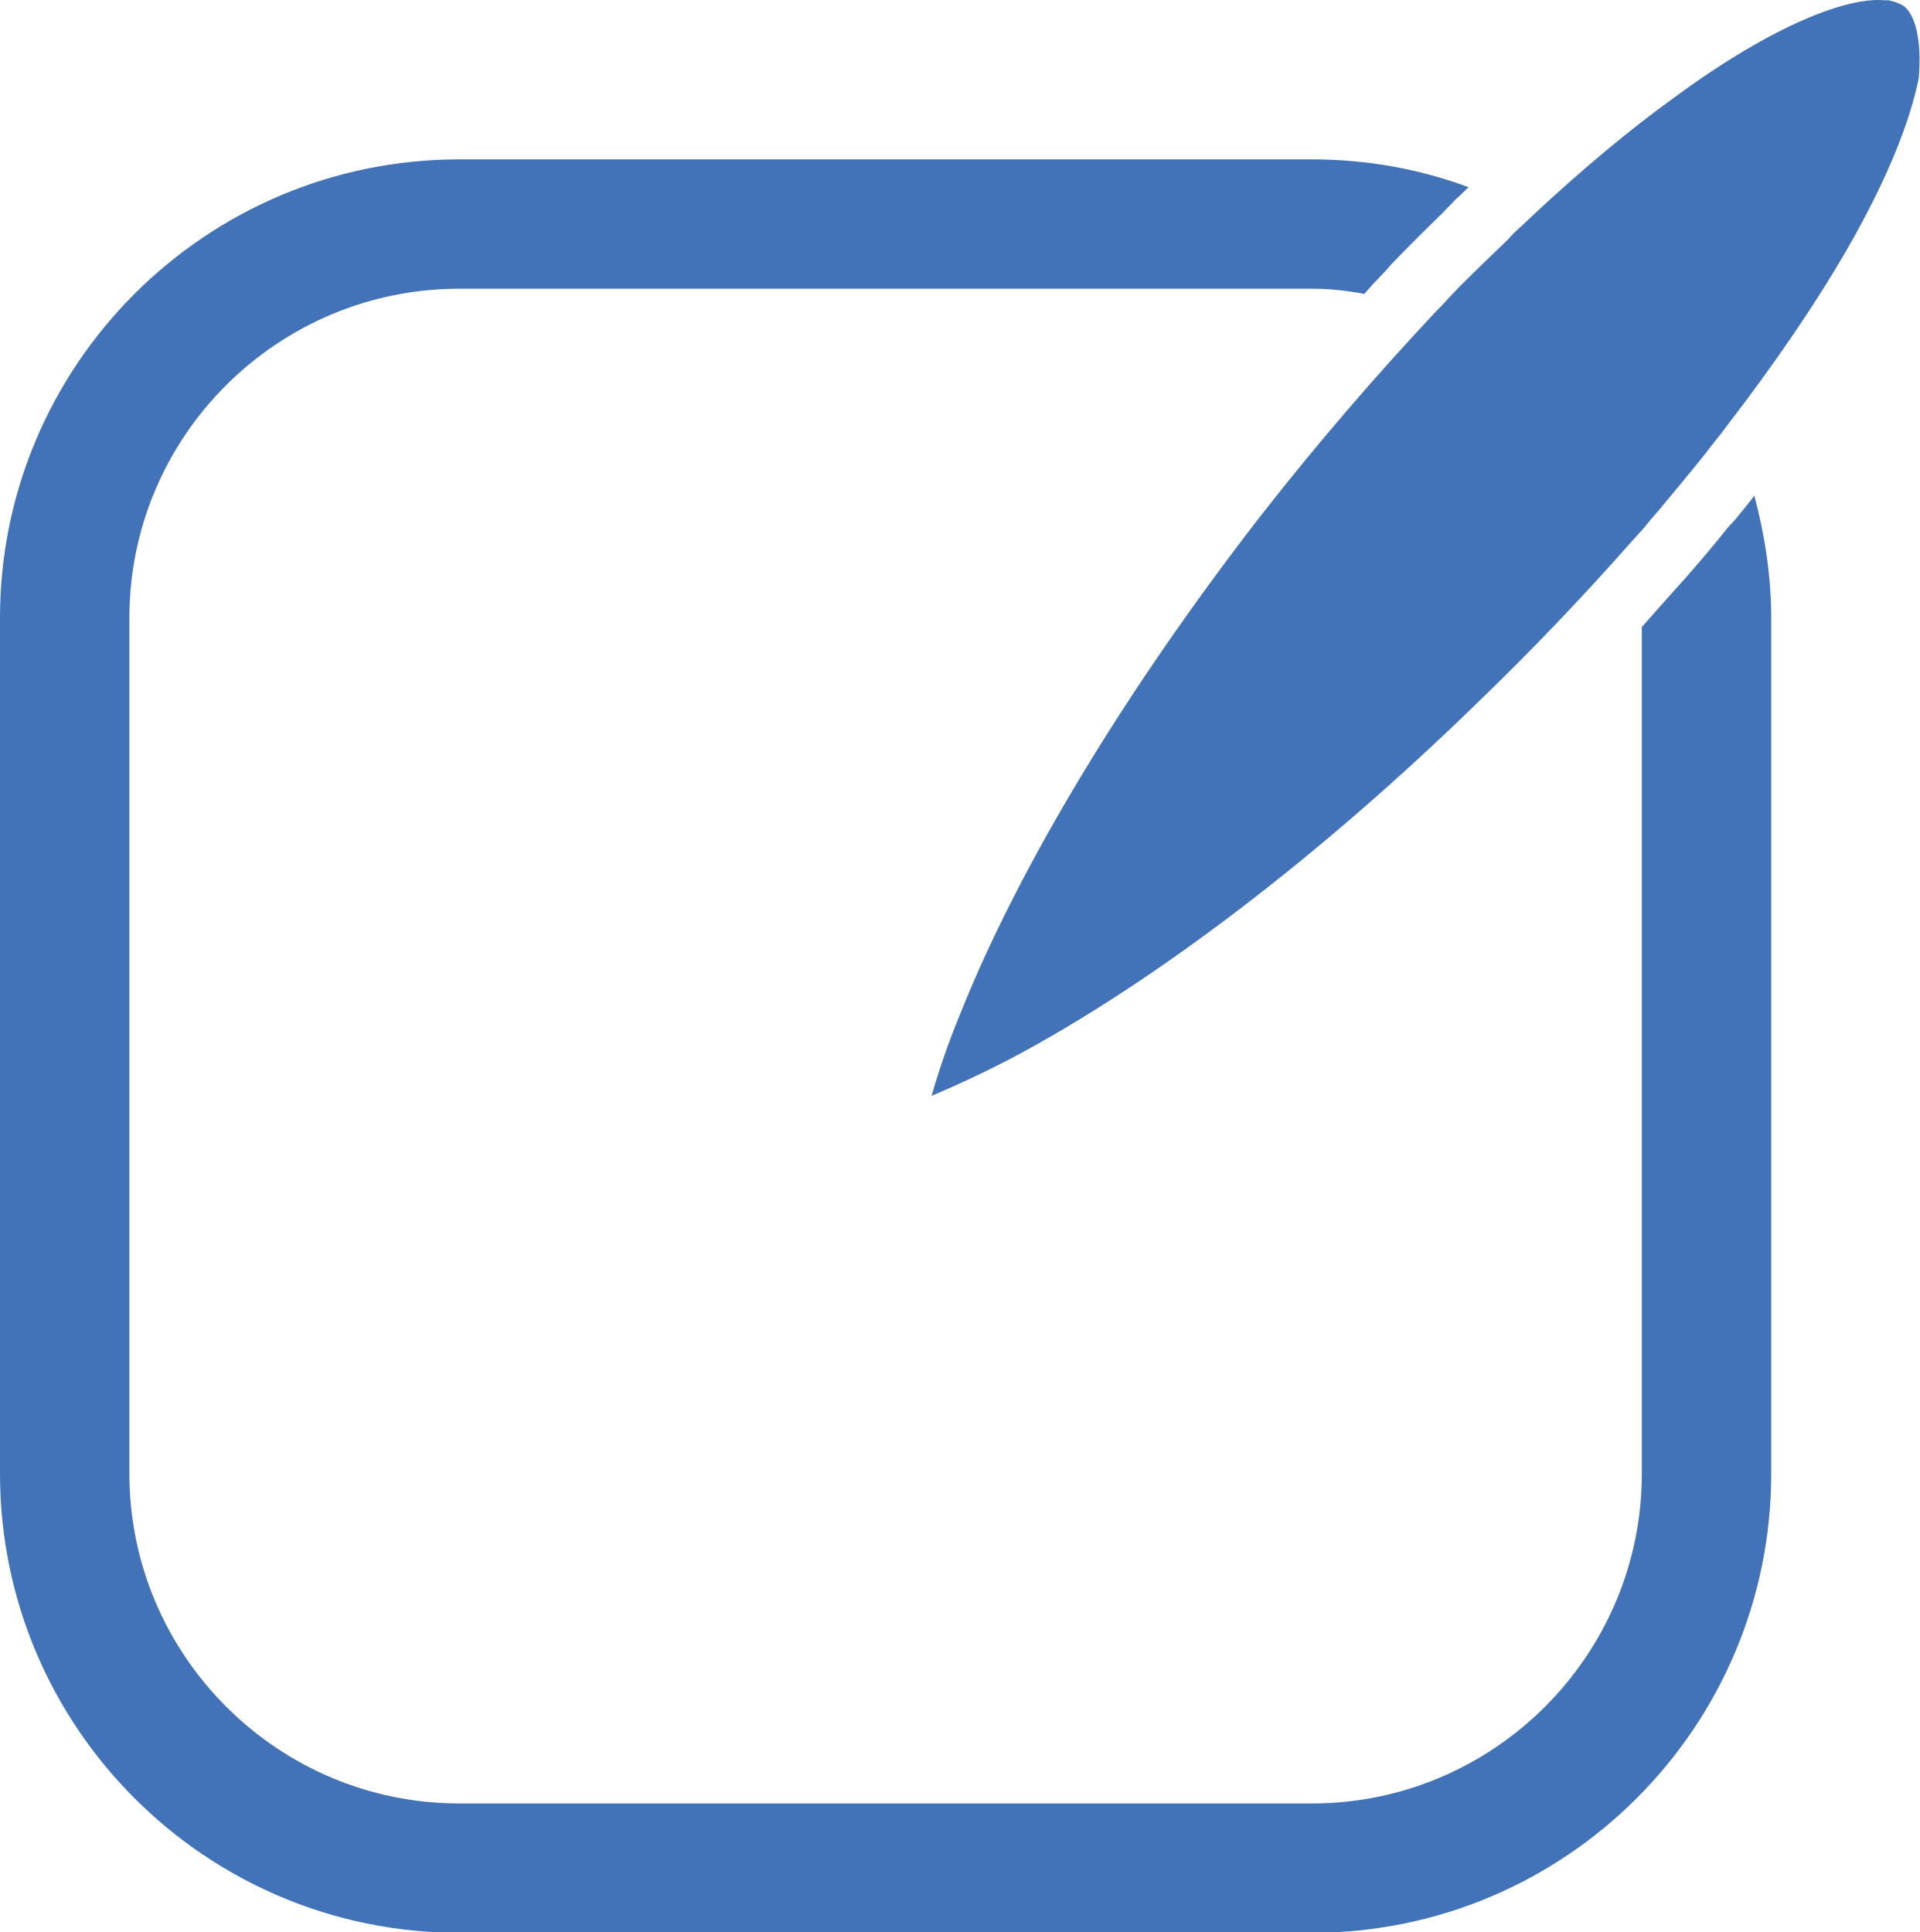
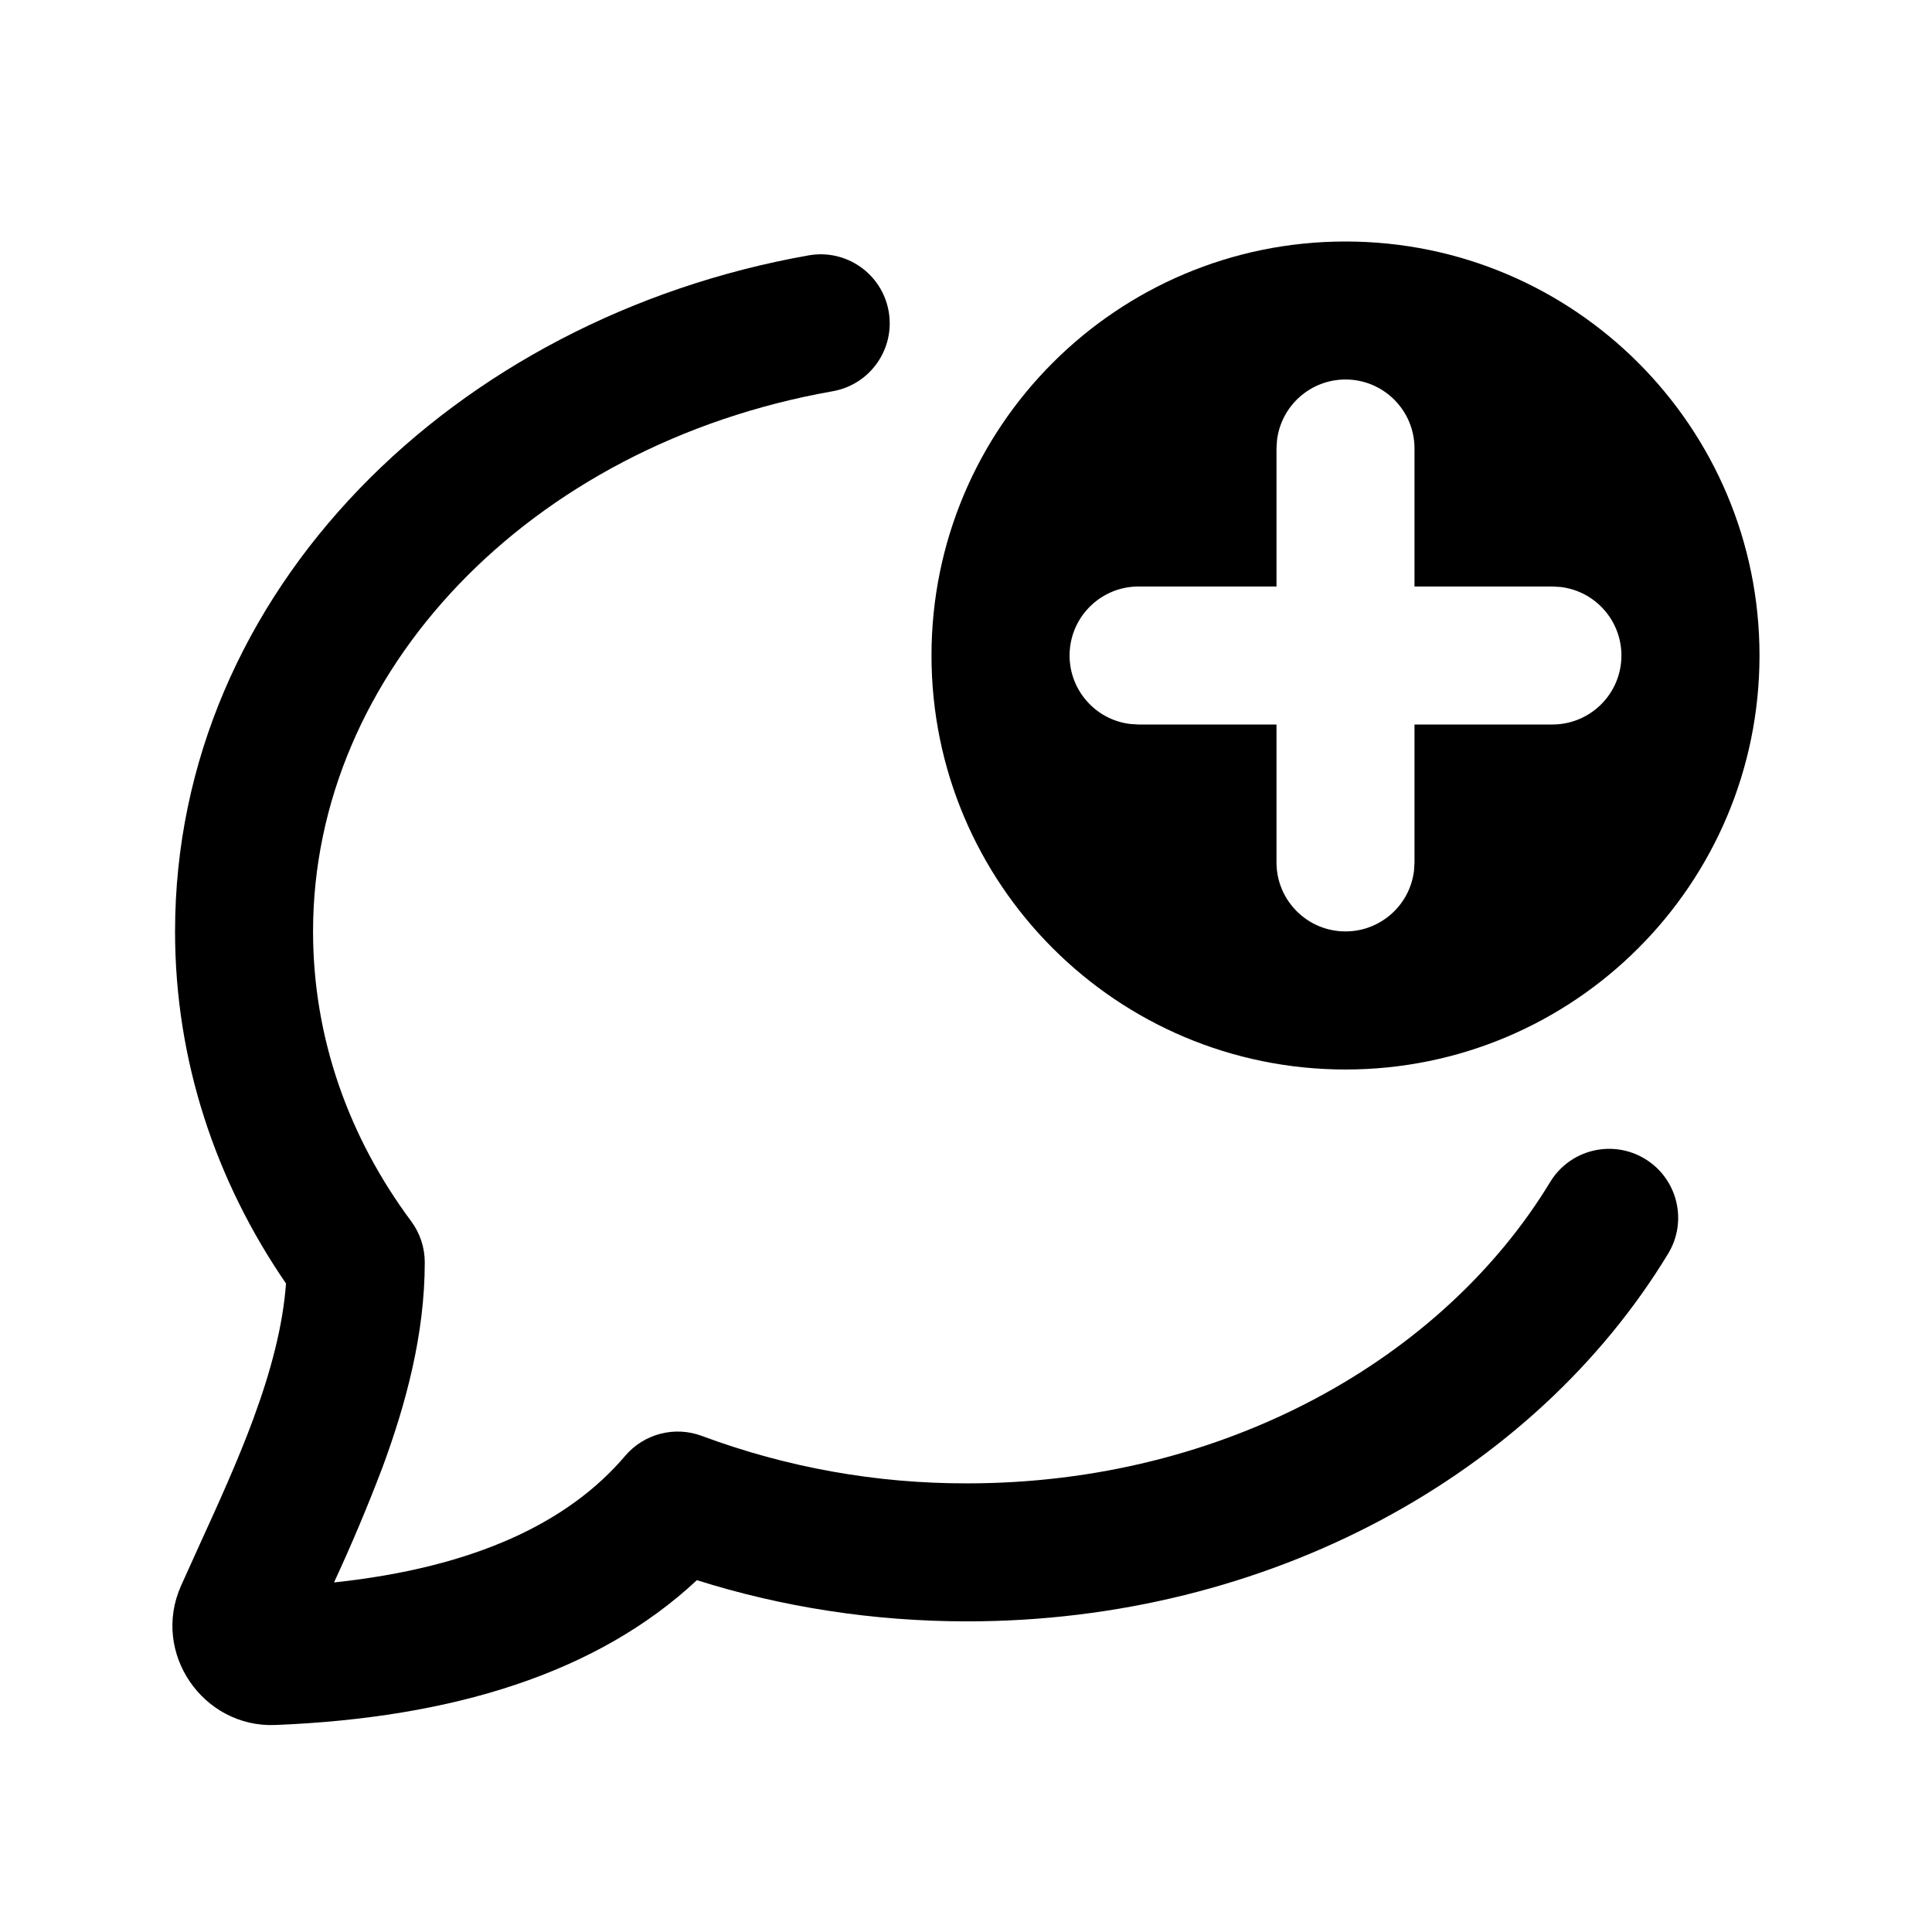
- <svg xmlns="http://www.w3.org/2000/svg" viewBox="0 0 496.677 500" id="Layer_1" xml:space="preserve" overflow="hidden">
-   <g>
-     <path d="M458.299 159.917 458.299 381.366C458.299 446.979 405.071 500.211 339.455 500.211L118.843 500.211C53.228 500.211 0 446.98 0 381.366L0 159.917C0 94.475 53.228 41.244 118.843 41.244L339.456 41.244C353.684 41.244 367.41 43.753 379.964 48.444 378.96 49.441 377.788 50.618 376.616 51.623 375.612 52.792 374.44 53.797 373.436 54.966 368.916 59.322 364.398 63.842 359.878 68.525 358.874 69.865 357.702 70.871 356.53 72.211 355.358 73.38 354.186 74.72 353.016 76.061 348.496 75.219 344.144 74.721 339.457 74.721L118.843 74.721C71.808 74.721 33.477 112.881 33.477 159.917L33.477 381.366C33.477 428.402 71.808 466.734 118.843 466.734L339.456 466.734C386.492 466.734 424.823 428.402 424.823 381.366L424.823 162.263C426.162 160.759 427.501 159.247 428.84 157.743 430.179 156.239 431.518 154.727 432.857 153.223 437.878 147.698 442.733 142.01 447.252 136.321 448.424 135.144 449.596 133.804 450.6 132.463 451.772 131.131 452.776 129.79 453.948 128.278 456.624 138.496 458.299 149.039 458.299 159.917Z" fill="#4273B8" />
-     <path d="M496.462 20.321C494.286 31.036 488.763 45.592 478.218 64.006 469.849 78.57 459.303 93.968 447.085 109.873 446.081 111.213 445.243 112.382 444.239 113.551 443.235 114.891 442.23 116.068 441.394 117.237 437.377 122.255 433.192 127.282 429.008 132.3 427.836 133.64 426.664 134.981 425.493 136.485 424.489 137.654 423.317 138.831 422.313 139.999 409.927 154.057 396.704 167.951 382.475 181.682 341.633 221.518 298.783 254.161 261.959 273.743 254.259 277.756 247.396 280.935 241.036 283.616 242.877 277.257 245.221 270.228 248.401 262.529 263.8 223.862 291.753 177.831 326.737 132.806 341.299 114.22 356.363 96.812 371.261 80.915 372.433 79.738 373.437 78.733 374.441 77.564 375.445 76.559 376.45 75.39 377.454 74.385 381.806 70.037 385.991 66.016 390.175 61.995 391.179 60.826 392.184 59.821 393.355 58.816 394.359 57.811 395.531 56.814 396.535 55.808 409.089 44.088 421.643 33.545 433.527 25.004 459.304 6.092 478.218-0.774 487.592 0.068L488.596 0.068C490.269 0.403 491.609 0.902 492.613 1.572 495.625 3.918 497.299 10.448 496.462 20.321Z" fill="#4273B8" />
-   </g>
+ <svg xmlns="http://www.w3.org/2000/svg" width="28" height="28" fill="currentColor" viewBox="0 0 28 28">
+   <path fill-rule="evenodd" d="M12.879 4.51a1 1 0 0 1-.81 1.16c-4.413.78-7.532 4.081-7.532 7.829 0 1.537.514 2.979 1.422 4.2a1 1 0 0 1 .197.597c0 1.042-.274 2.052-.61 2.963a25.572 25.572 0 0 1-.705 1.675c2.056-.219 3.405-.877 4.219-1.834a1 1 0 0 1 1.113-.289 10.94 10.94 0 0 0 3.845.687c3.733 0 6.9-1.815 8.448-4.367a1 1 0 0 1 1.71 1.038c-1.948 3.21-5.8 5.329-10.158 5.329-1.373 0-2.693-.21-3.918-.597C8.656 24.25 6.556 24.898 3.988 25c-1.046.041-1.8-1.047-1.363-2.021l.27-.597c.276-.605.547-1.199.775-1.815.256-.694.43-1.349.475-1.966-1.017-1.48-1.608-3.228-1.608-5.101 0-4.942 4.055-8.892 9.183-9.799a1 1 0 0 1 1.159.81ZM4.449 23.8l.001-.004-.001.004Z" clip-rule="evenodd" />
+   <path d="M19.5 3.5a6 6 0 1 1 0 12 6 6 0 0 1 0-12Zm0 2a1 1 0 0 0-.993.883L18.5 6.5v2h-2a1 1 0 0 0-.117 1.993l.117.007h2v2a1 1 0 0 0 1.993.117l.007-.117v-2h2a1 1 0 0 0 .117-1.993L22.5 8.5h-2v-2a1 1 0 0 0-1-1Z" />
</svg>
